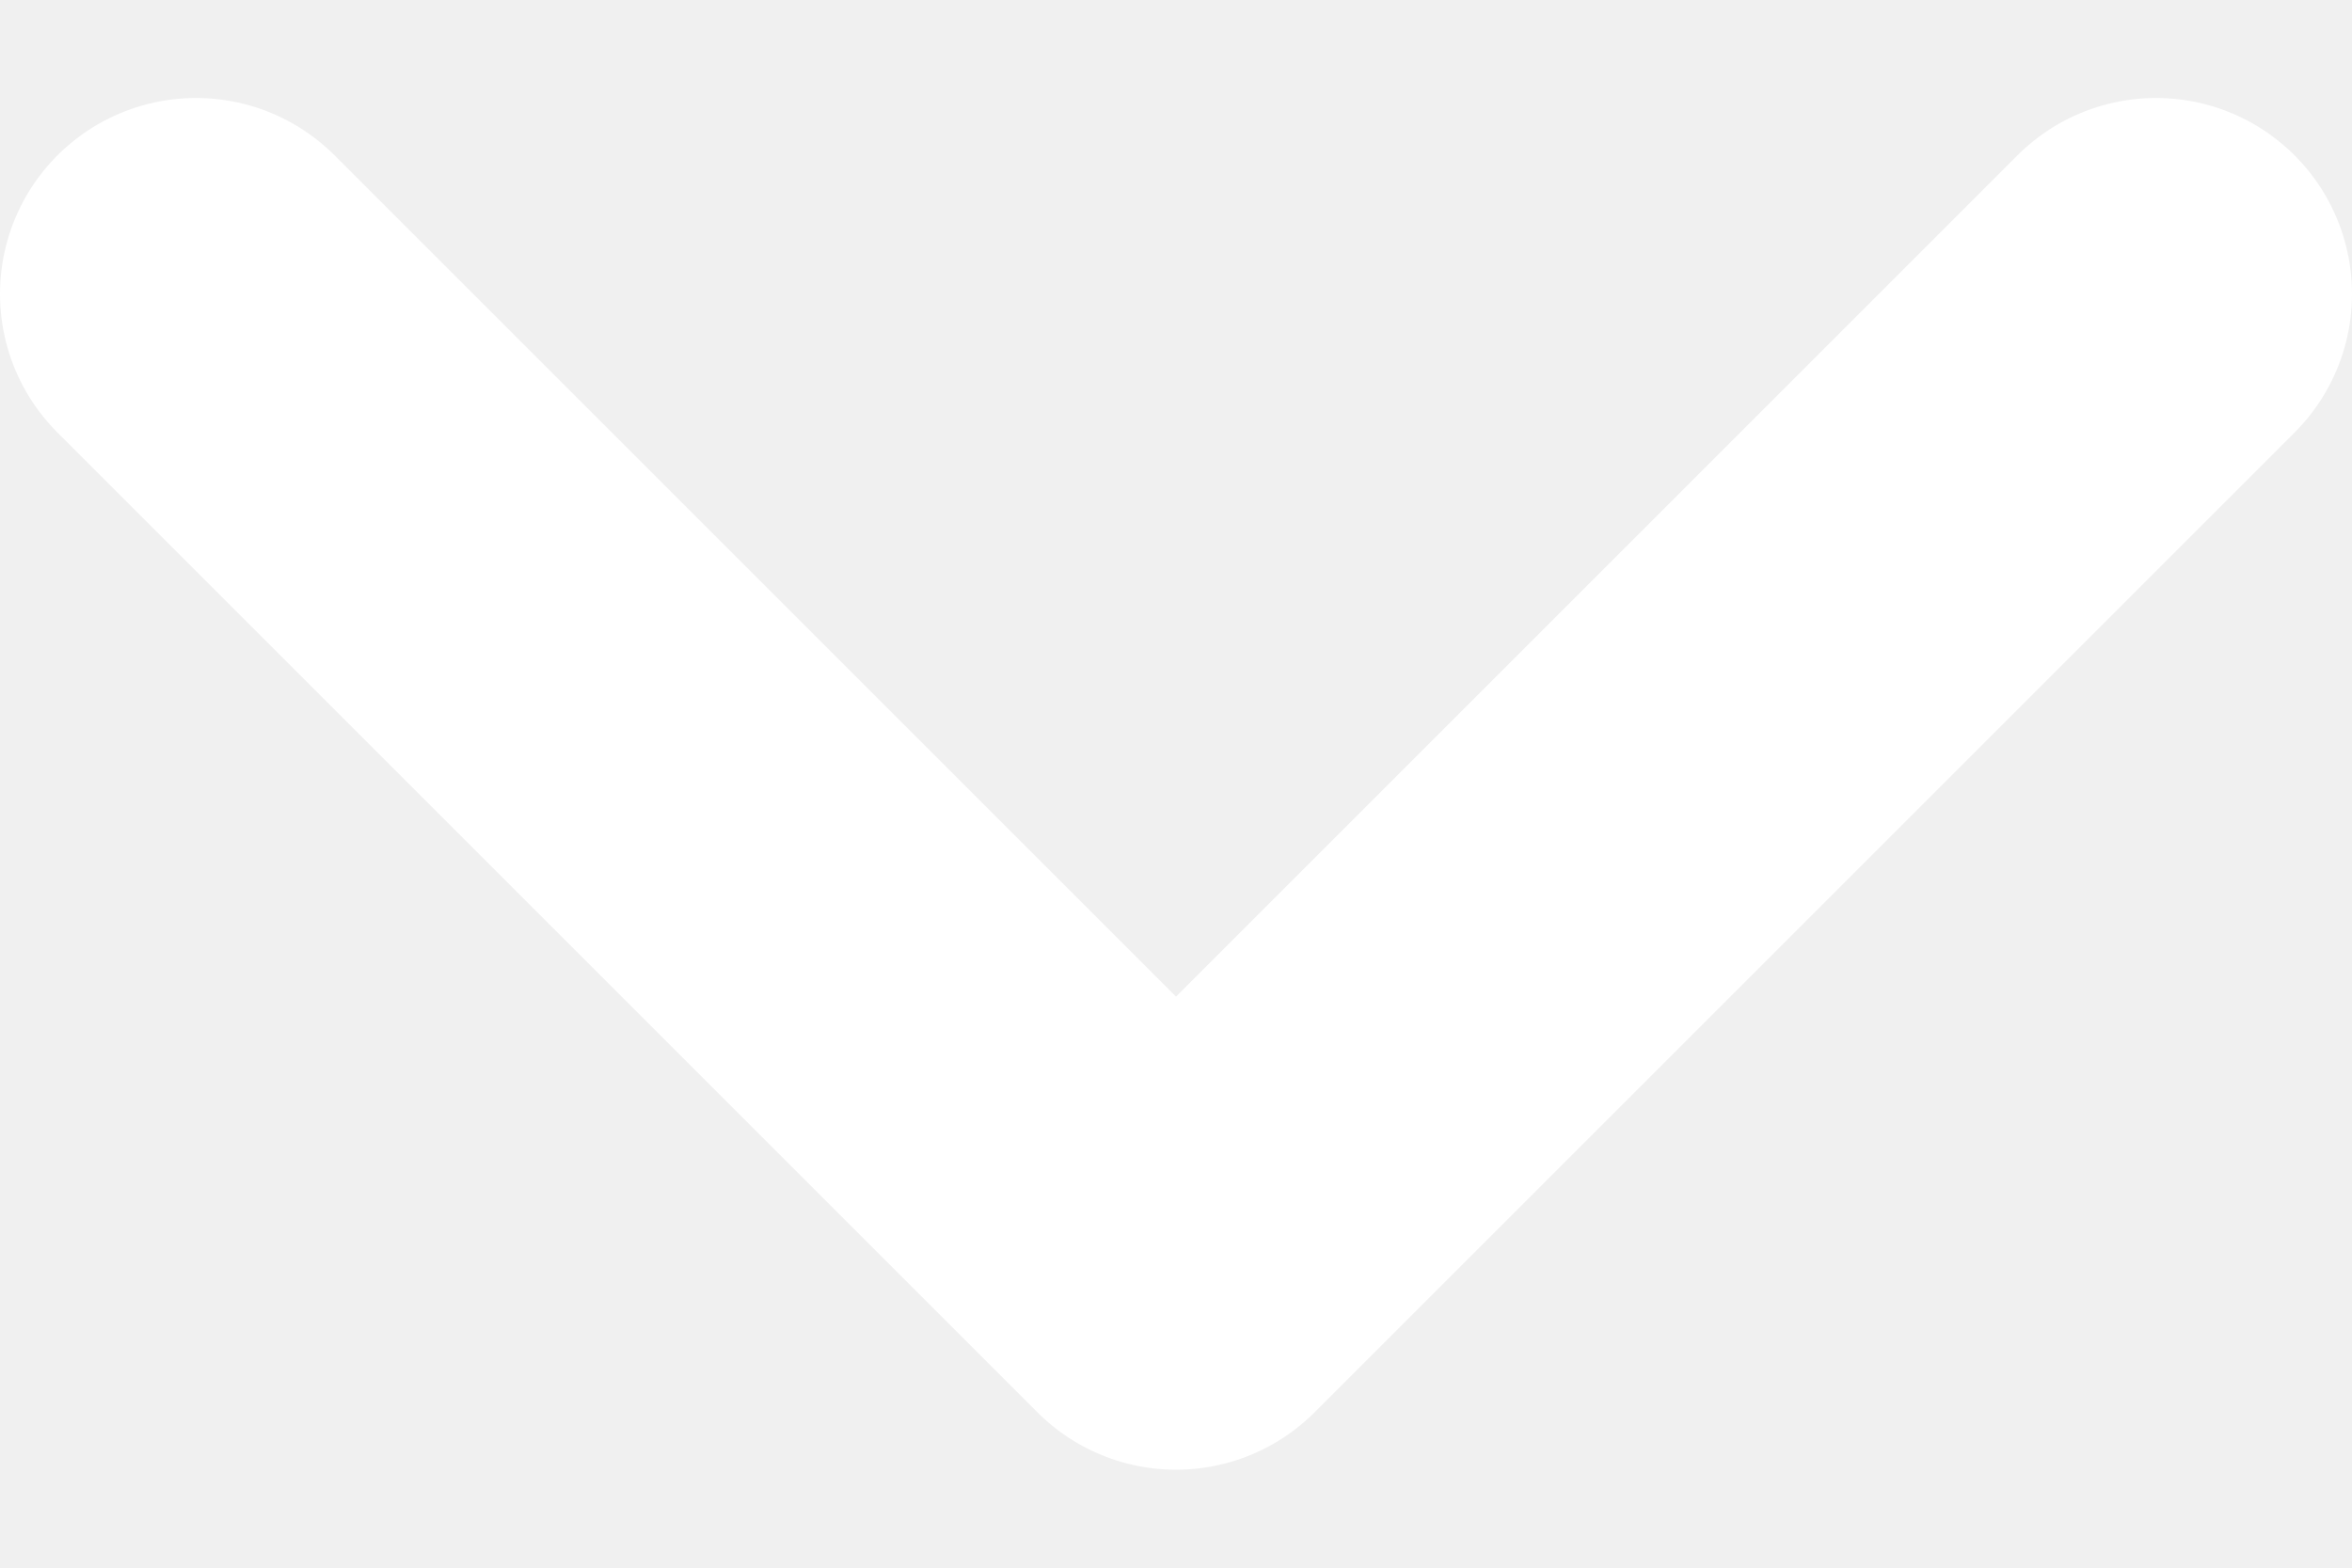
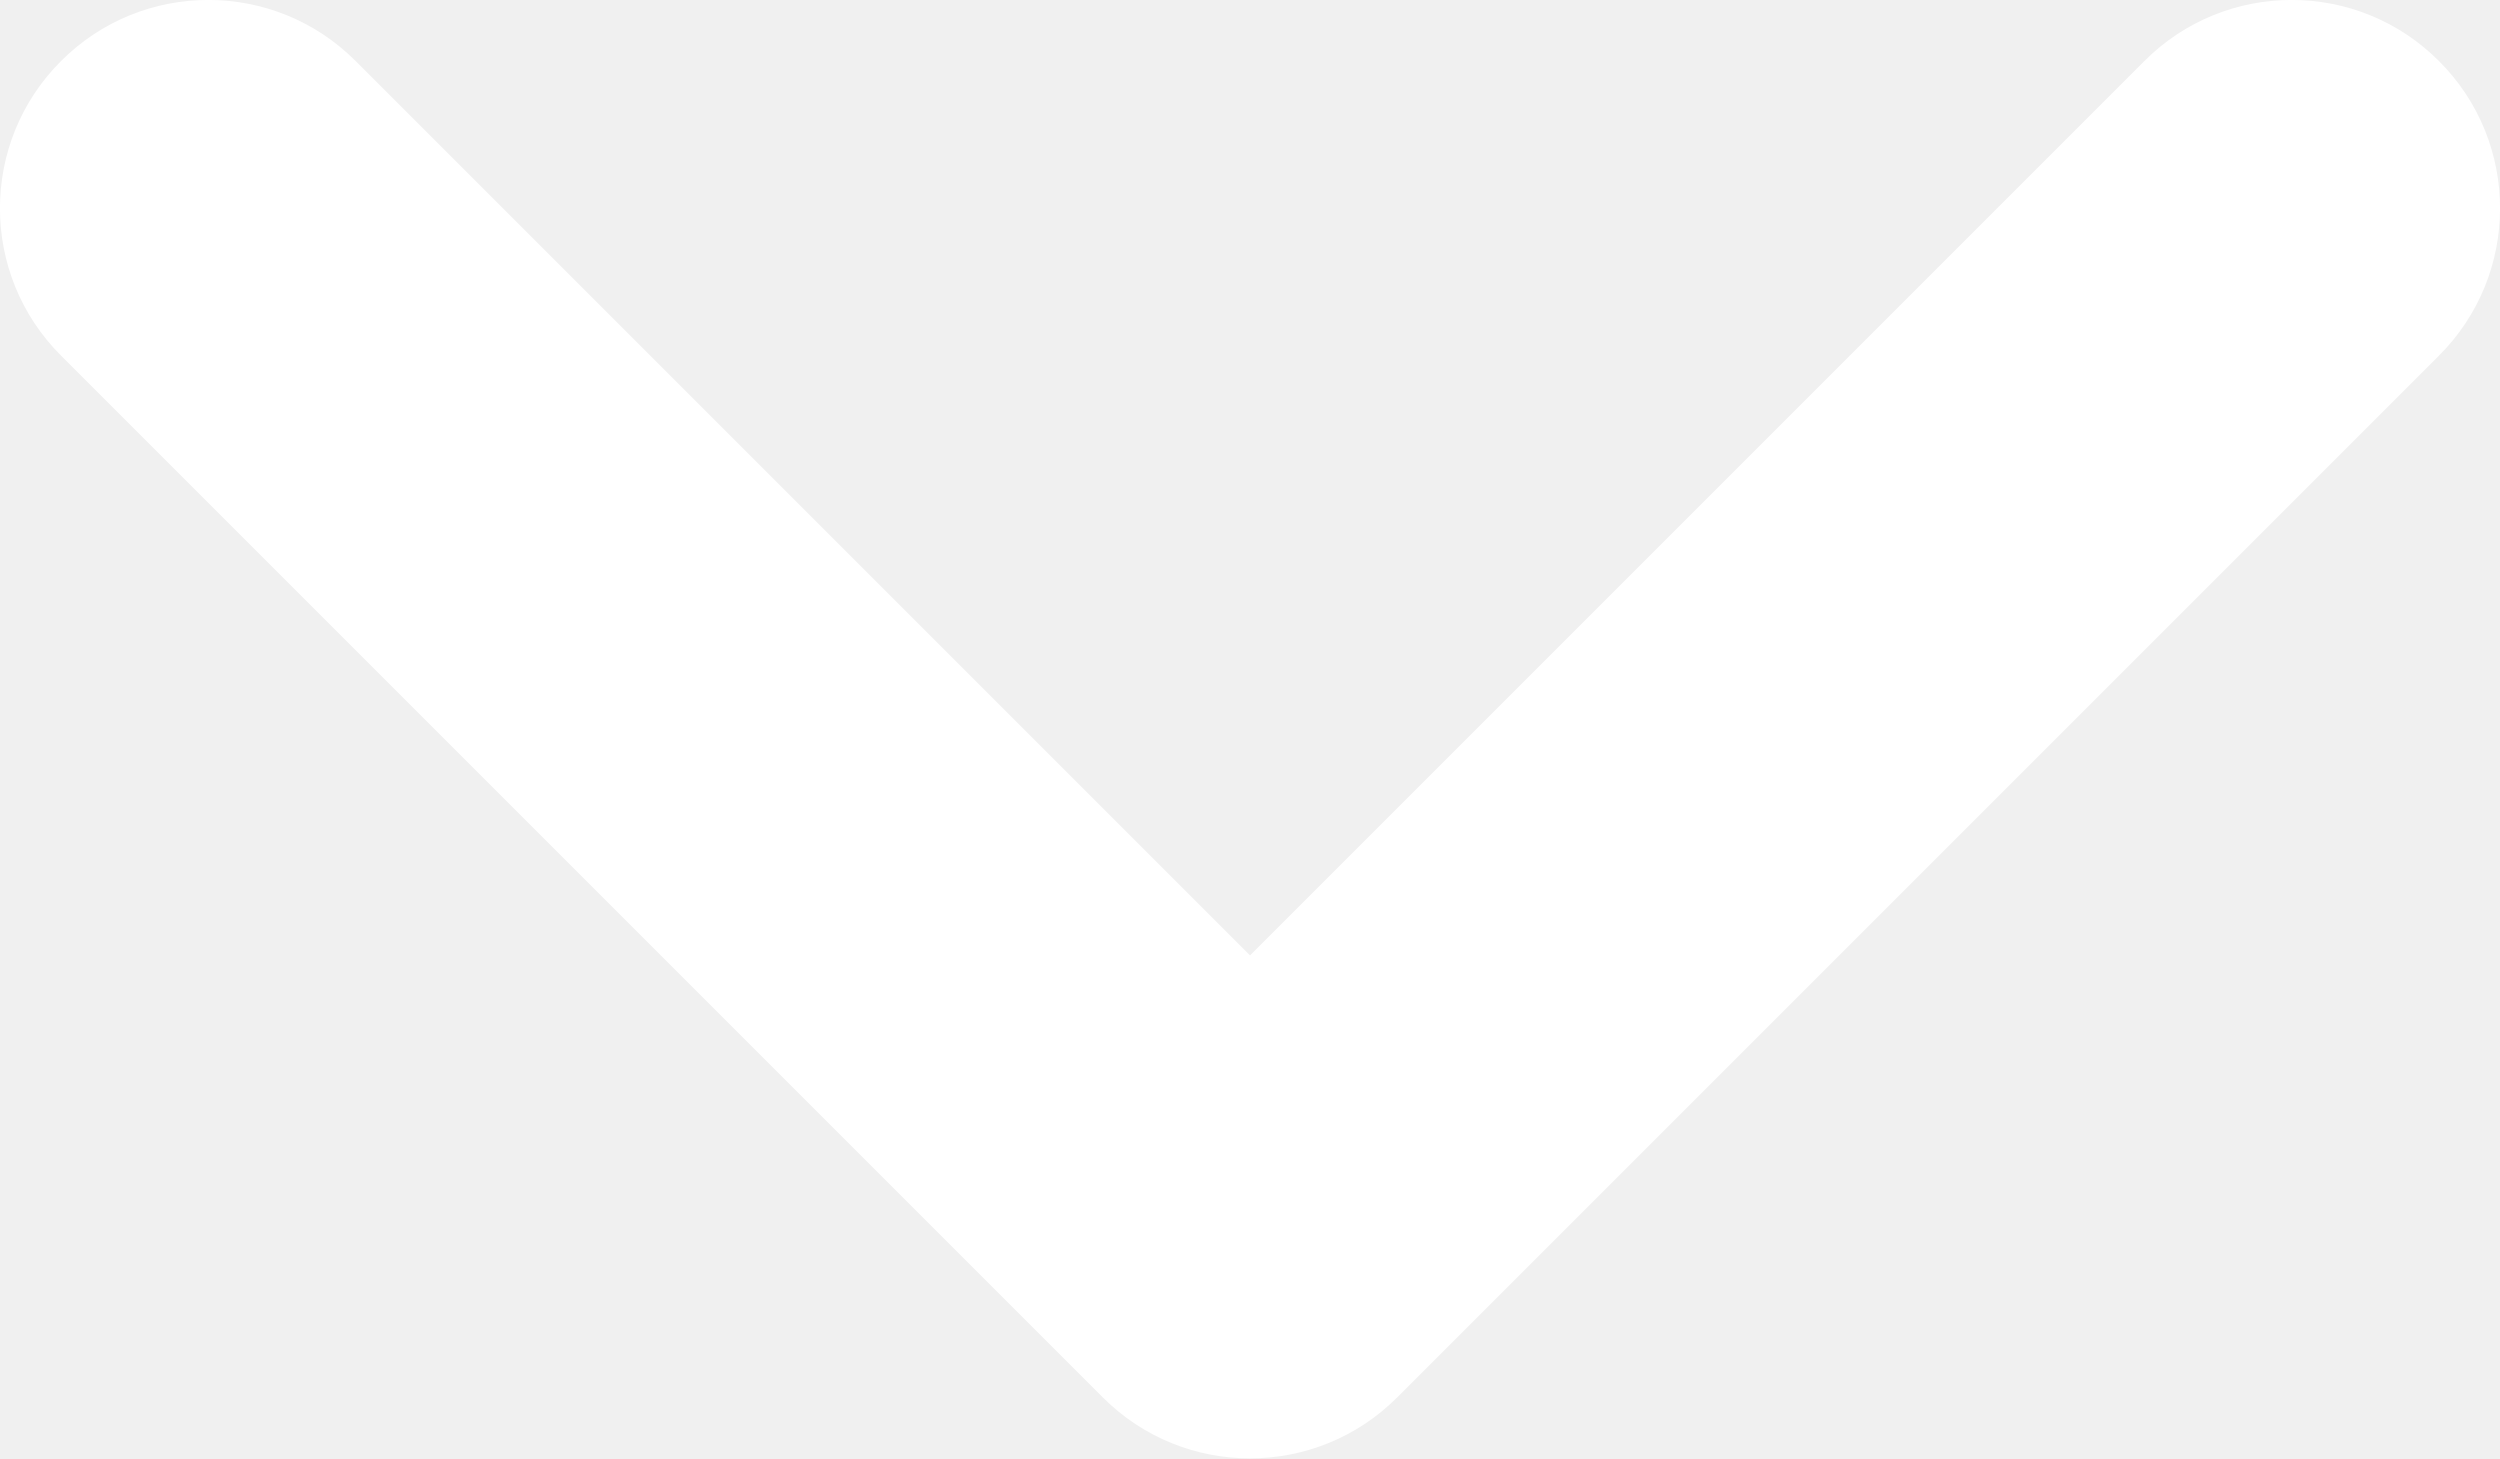
- <svg xmlns="http://www.w3.org/2000/svg" width="12" height="8" viewBox="0 0 12 8" fill="none">
-   <path d="M1 1.5L6 6.5L11 1.5" stroke="white" stroke-width="2" stroke-linecap="round" stroke-linejoin="round" />
+ <svg xmlns="http://www.w3.org/2000/svg" width="12" height="7" viewBox="0 0 12 7" fill="none">
+   <path fill-rule="evenodd" clip-rule="evenodd" d="M0.293 0.293C0.683 -0.098 1.317 -0.098 1.707 0.293L6 4.586L10.293 0.293C10.683 -0.098 11.317 -0.098 11.707 0.293C12.098 0.683 12.098 1.317 11.707 1.707L6.707 6.707C6.317 7.098 5.683 7.098 5.293 6.707L0.293 1.707C-0.098 1.317 -0.098 0.683 0.293 0.293Z" fill="white" />
</svg>
